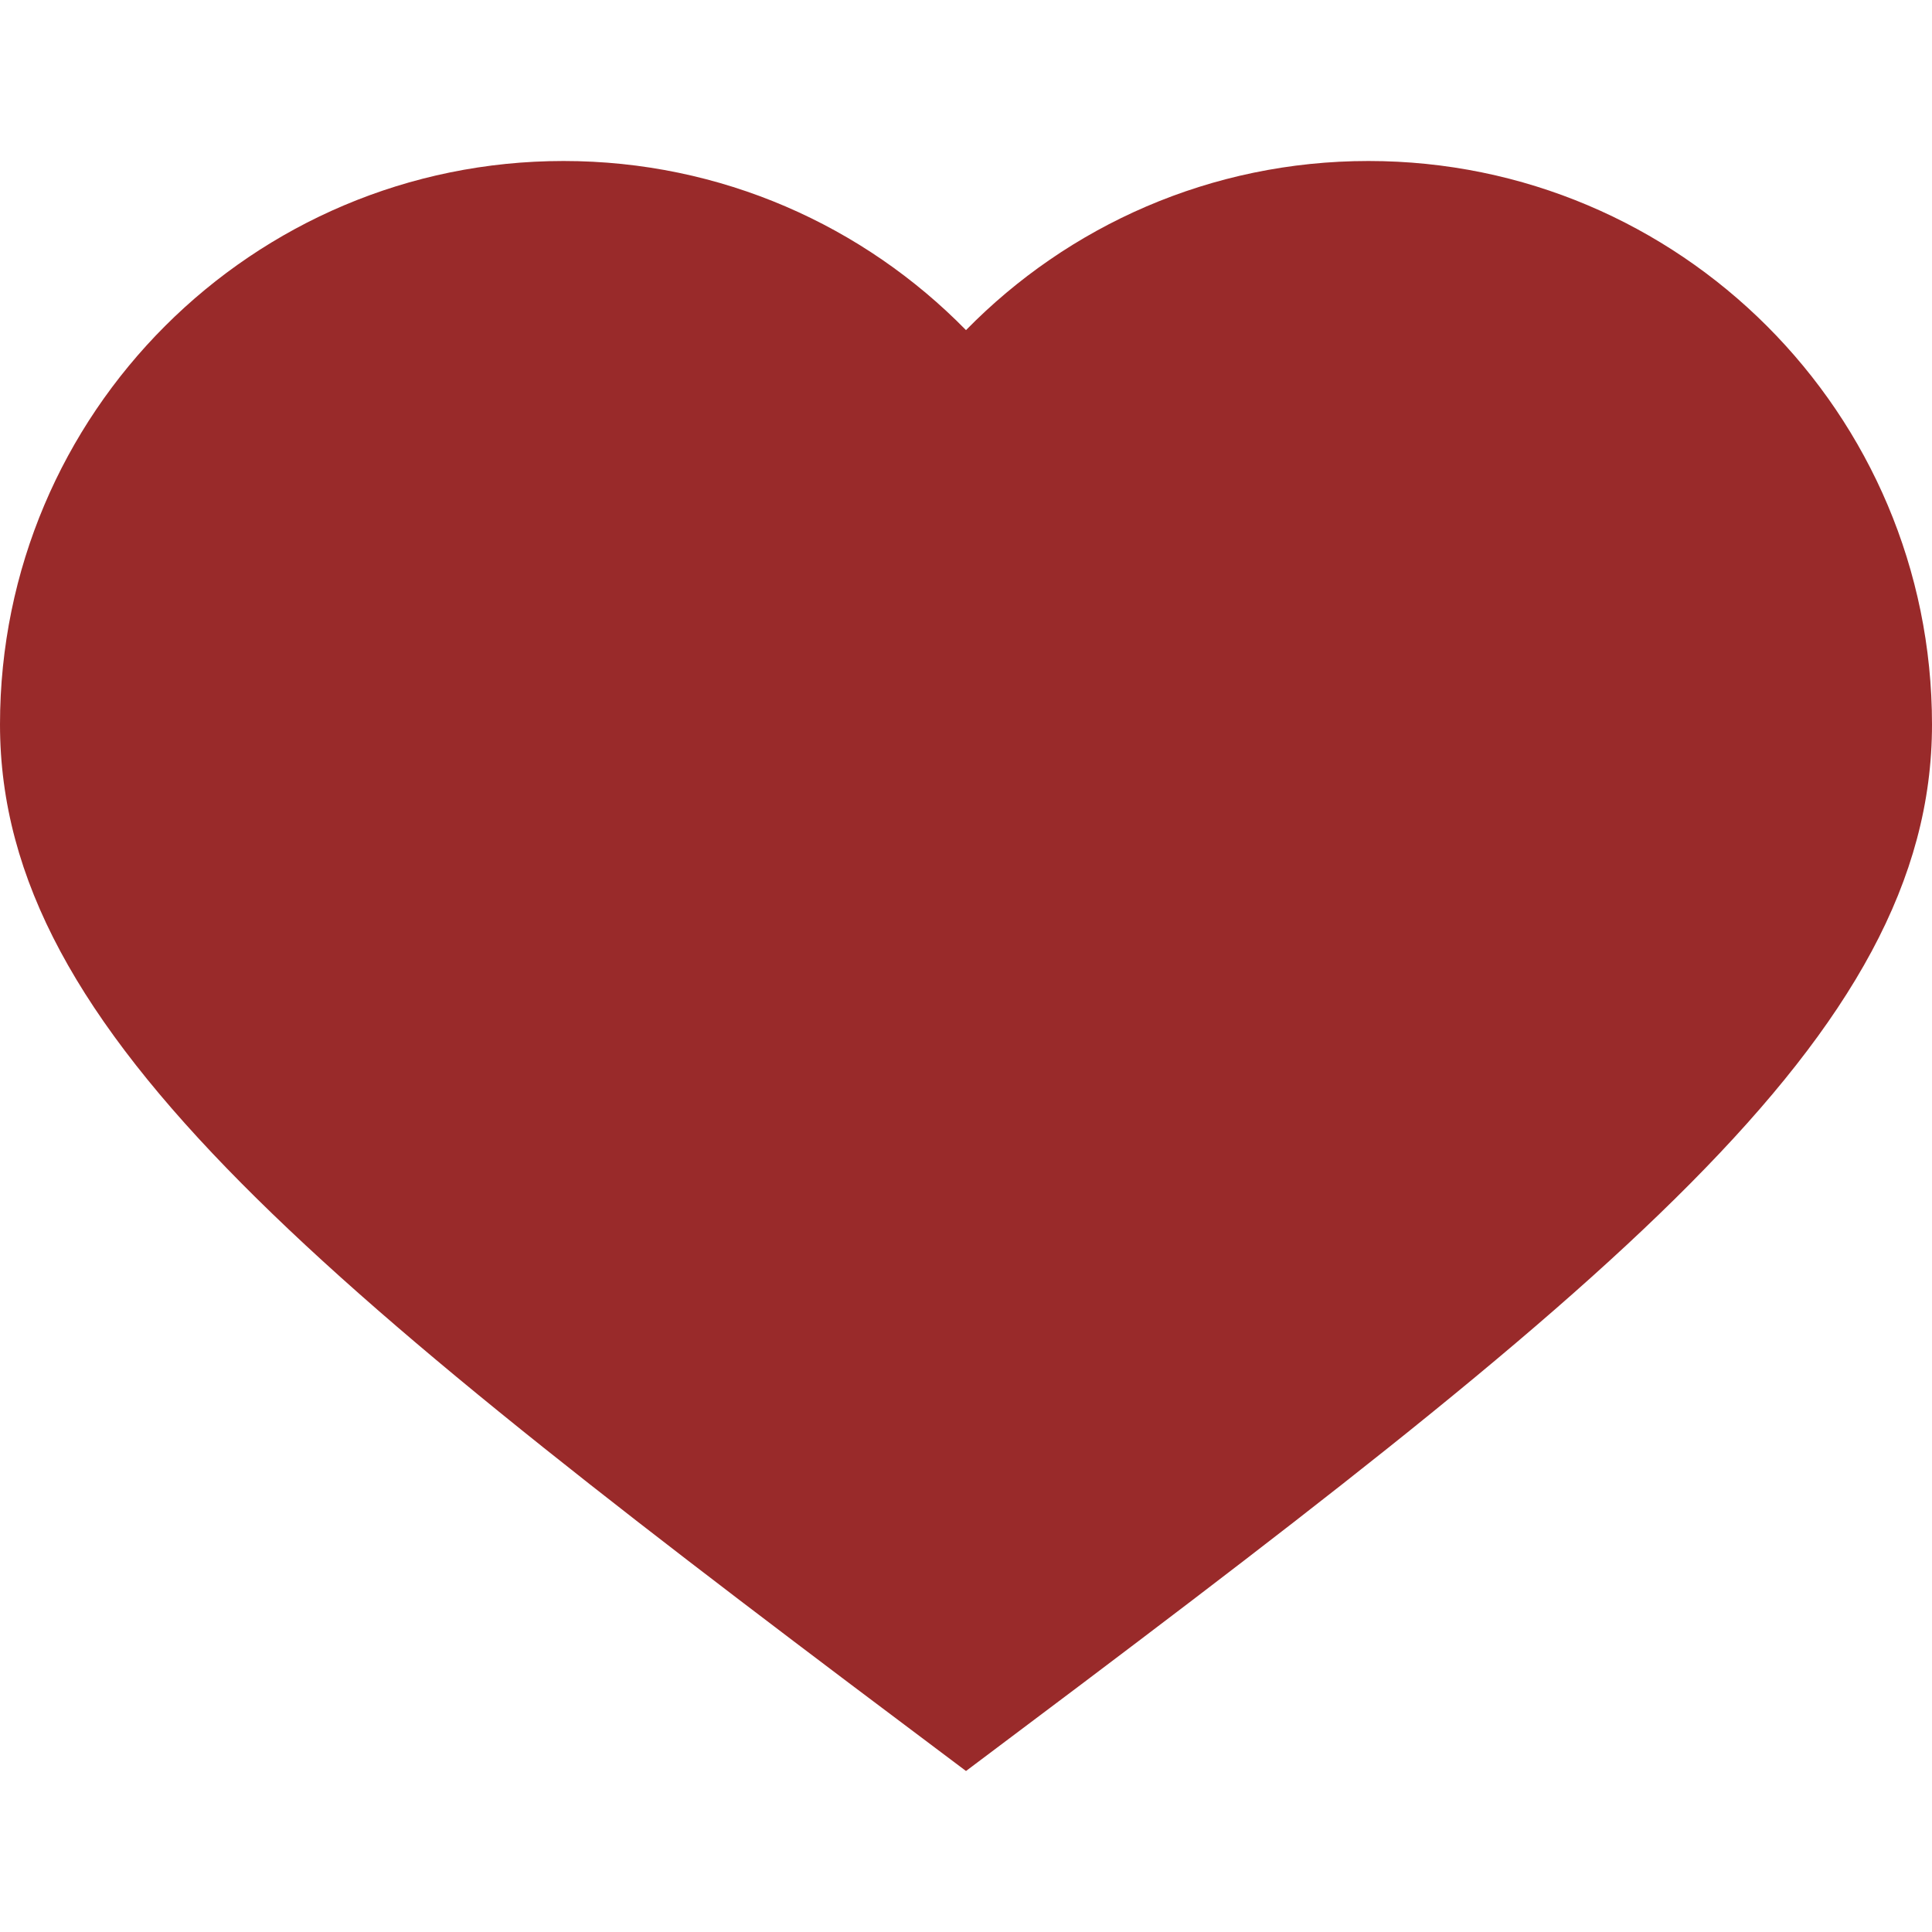
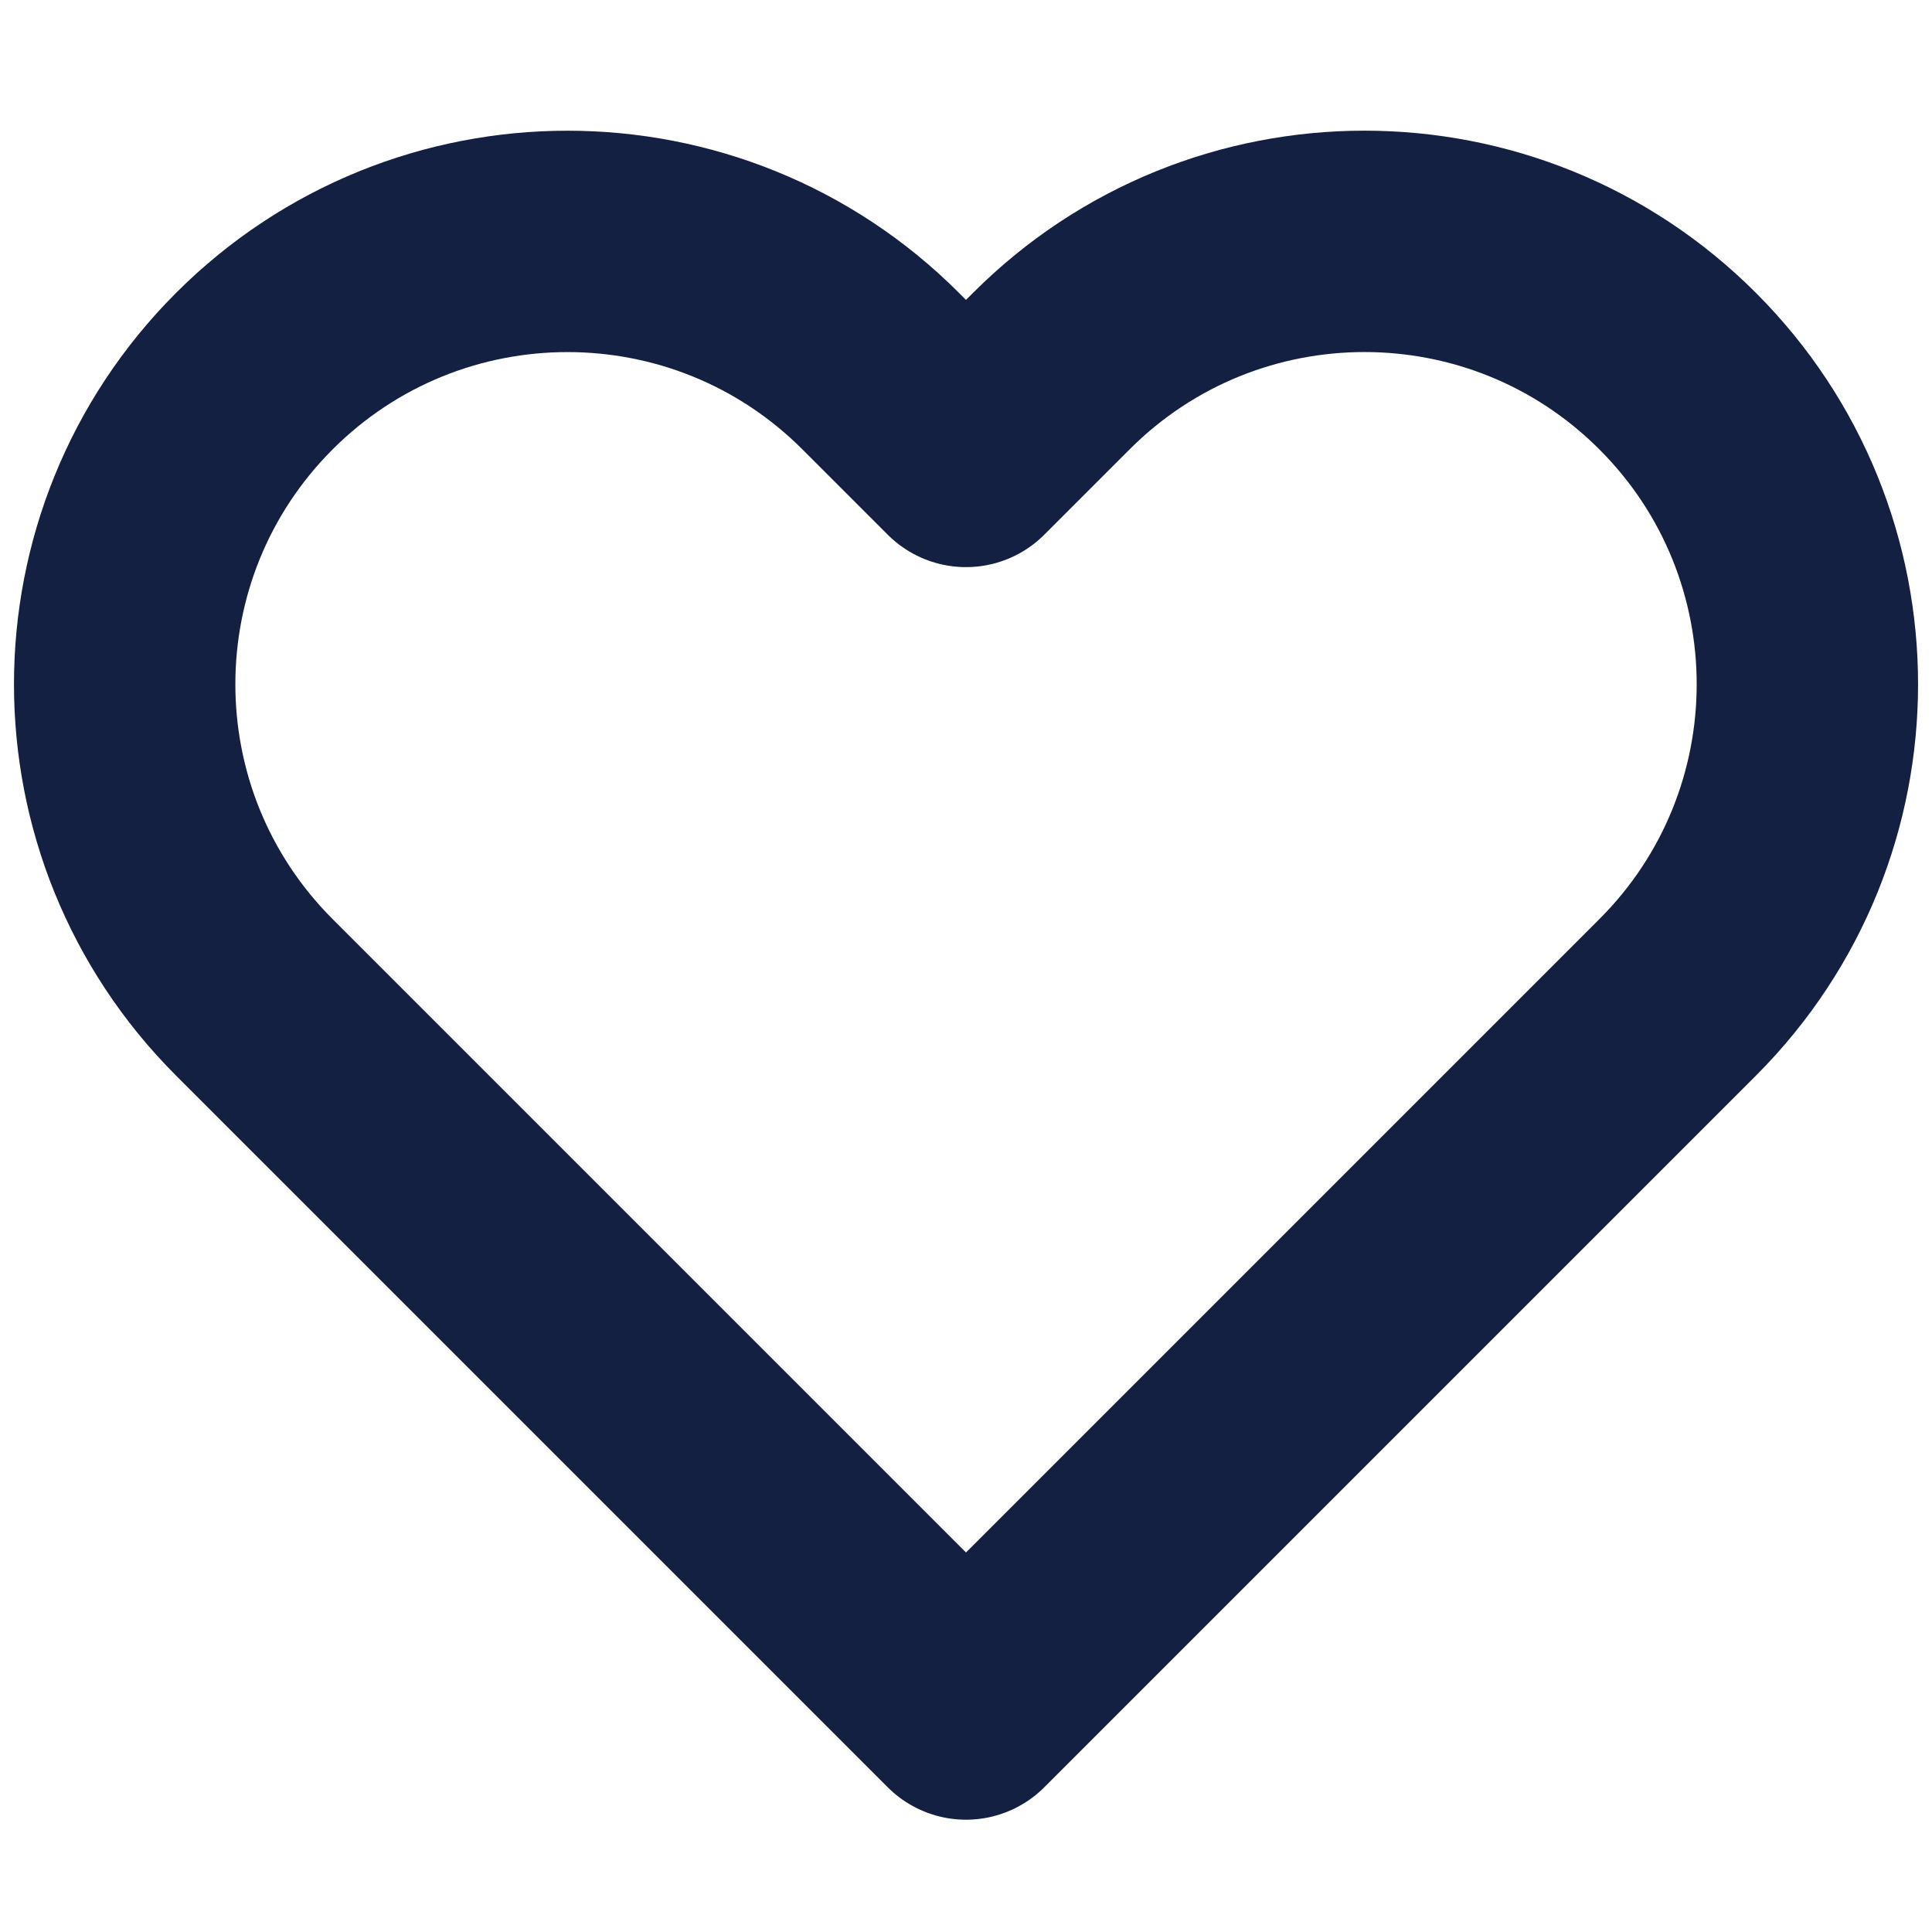
- <svg xmlns="http://www.w3.org/2000/svg" width="1069" height="1069" viewBox="0 0 1069 1069" fill="none">
-   <path d="M757.208 89.083C669.963 89.083 591.091 124.914 534.5 182.663C477.915 124.92 399.037 89.083 311.792 89.083C139.595 89.083 0 228.678 0 400.875C0 573.071 178.167 712.667 534.5 979.917C890.833 712.667 1069 573.071 1069 400.875C1069 228.678 929.405 89.083 757.208 89.083Z" fill="#992A2A" />
+ <svg xmlns="http://www.w3.org/2000/svg" width="24" height="24" viewBox="0 0 24 24" fill="none" aria-hidden="true">
+   <path d="M20.84 4.61a5.5 5.5 0 0 0-7.78 0L12 5.67l-1.06-1.06a5.5 5.5 0 0 0-7.78 7.78l1.06 1.06L12 21.23l7.78-7.78 1.06-1.06a5.5 5.5 0 0 0 0-7.78z" stroke="#132041" stroke-width="2.75" stroke-linecap="round" stroke-linejoin="round" />
</svg>
